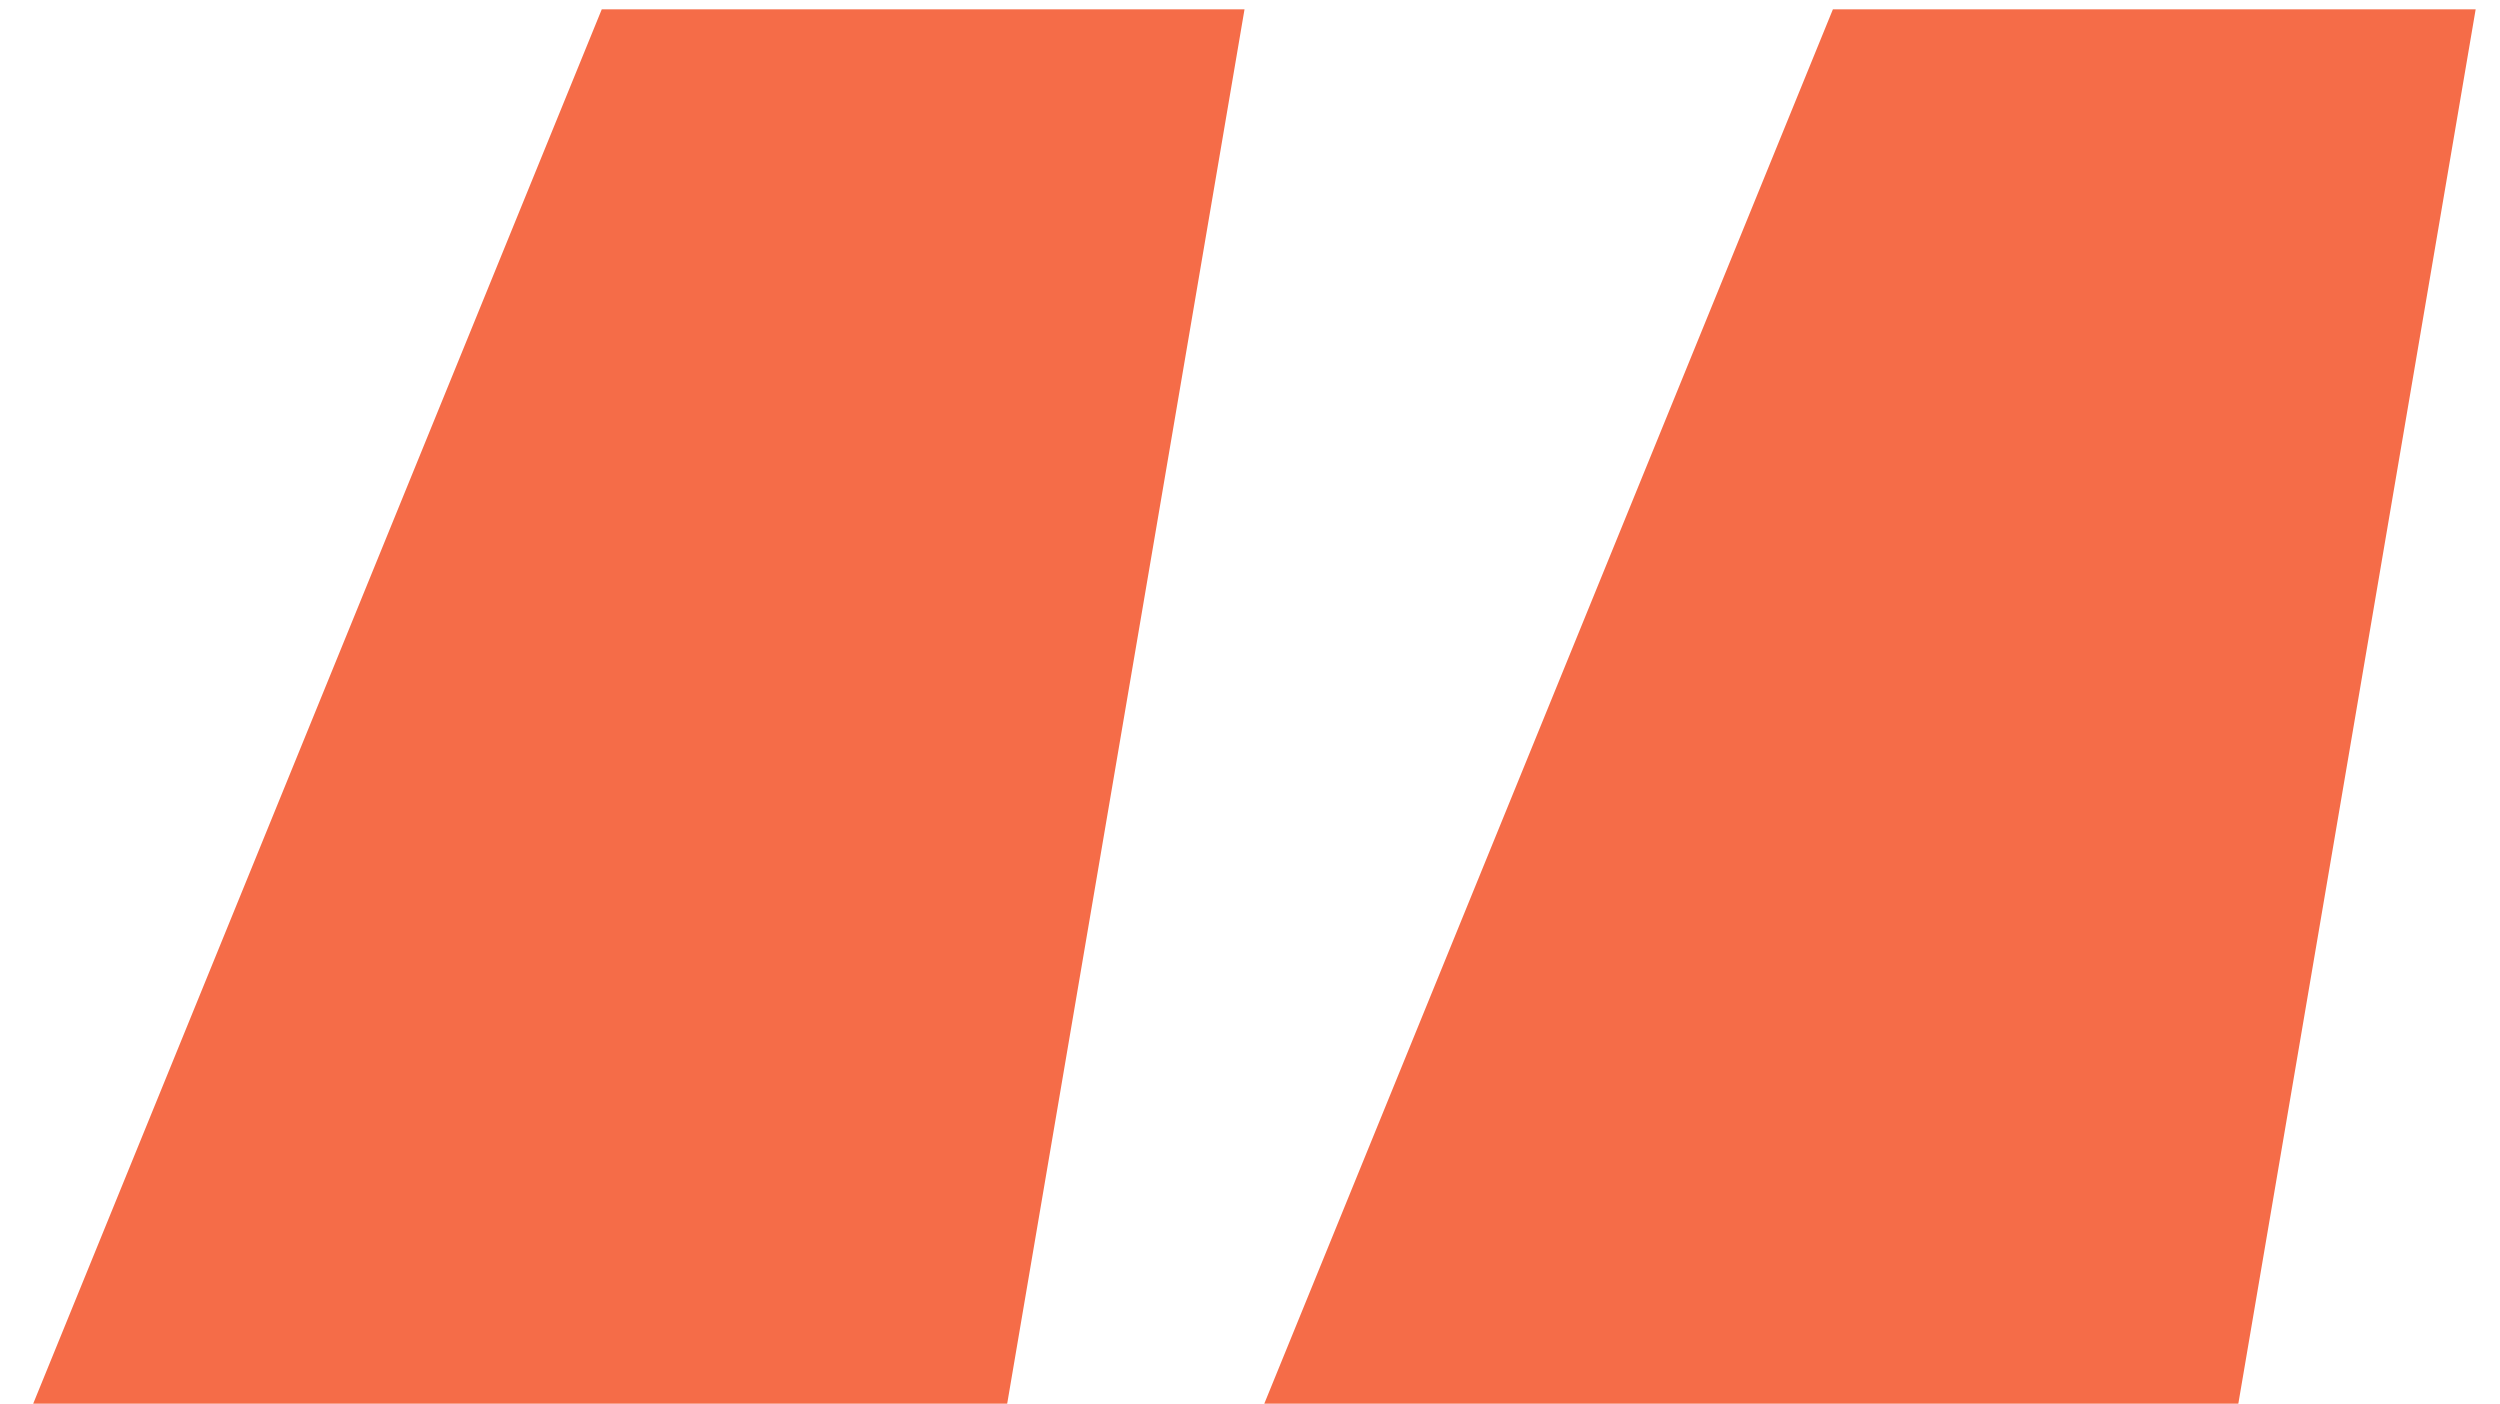
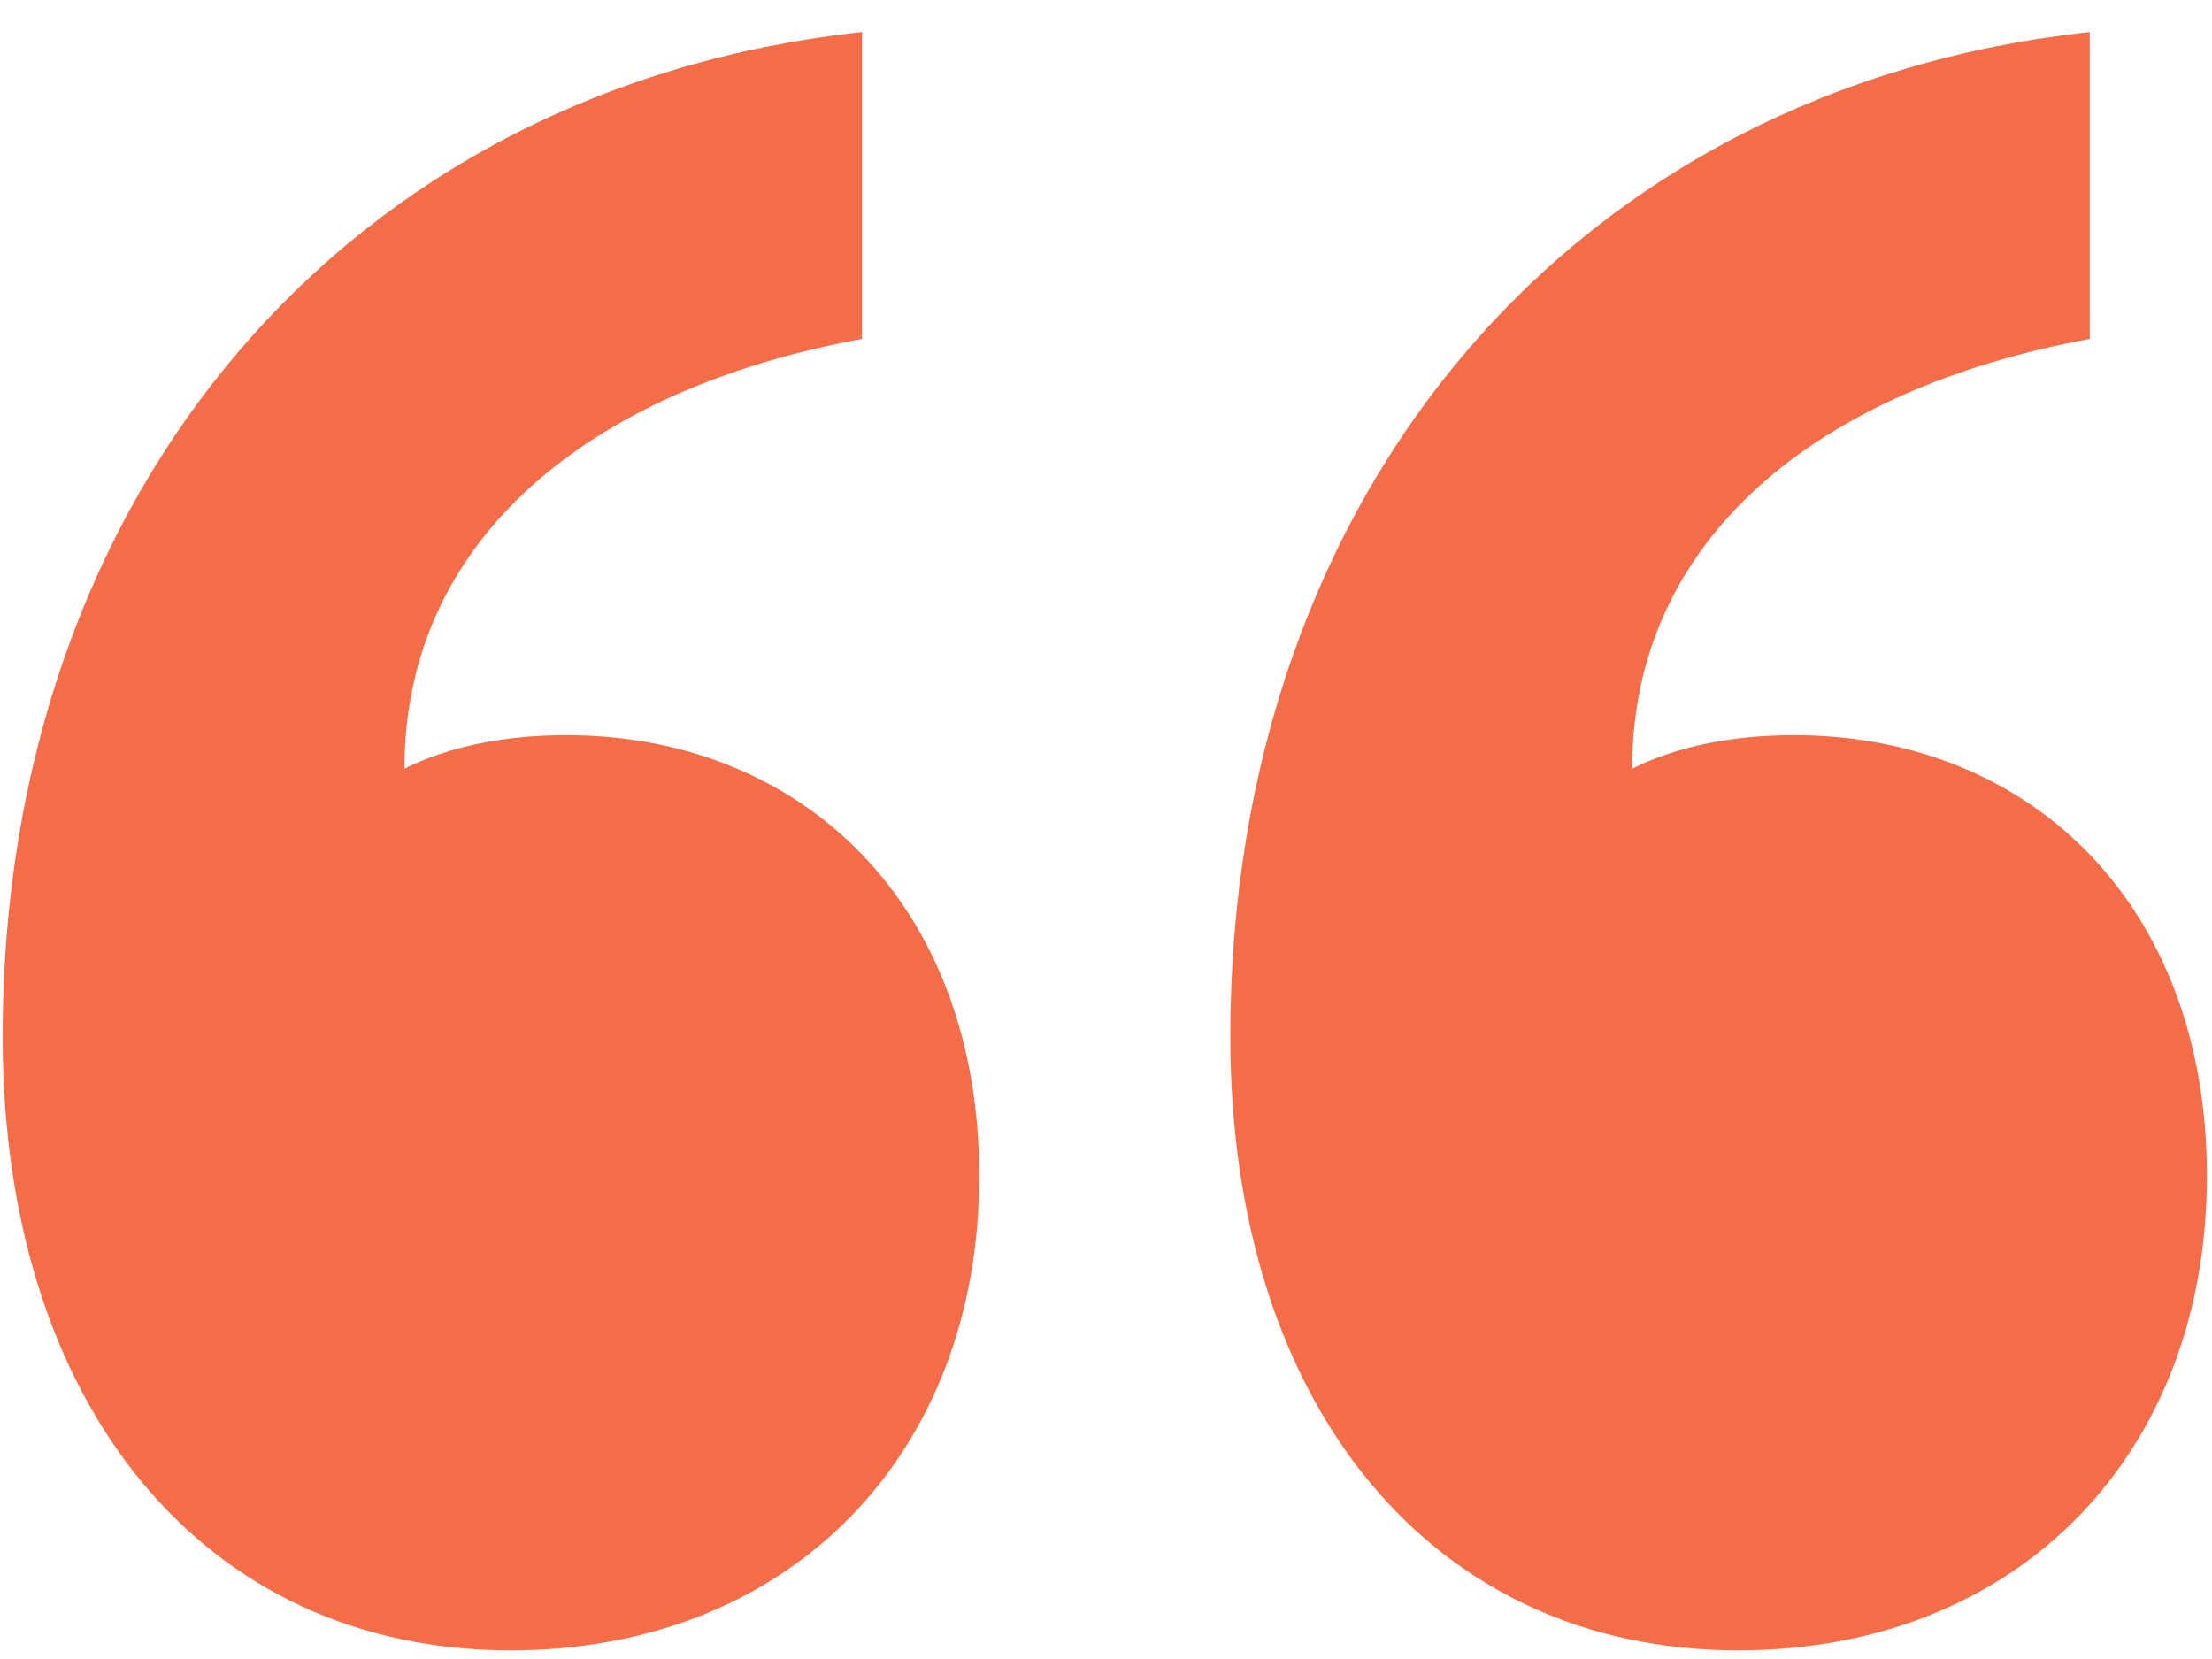
- <svg xmlns="http://www.w3.org/2000/svg" width="57" height="32" viewBox="0 0 57 32" fill="none">
-   <path d="M22.964 32.003H0.757L13.72 0.213H28.375L22.964 32.003ZM51.034 32.003H28.826L41.79 0.213H56.445L51.034 32.003Z" fill="#F56C48" />
+ <svg xmlns="http://www.w3.org/2000/svg" width="48" height="36" viewBox="0 0 48 36" fill="none">
+   <path d="M21.249 25.52C21.249 31.574 17.132 35.812 11.077 35.812C4.417 35.812 0.057 30.484 0.057 22.492C0.057 10.625 7.565 1.906 18.706 0.695V7.355C12.772 8.445 8.776 11.715 8.776 16.68C9.745 16.195 10.956 15.953 12.288 15.953C17.374 15.953 21.249 19.586 21.249 25.52ZM47.889 25.52C47.889 31.574 43.772 35.812 37.718 35.812C31.058 35.812 26.698 30.484 26.698 22.492C26.698 10.625 34.206 1.906 45.347 0.695V7.355C39.413 8.445 35.417 11.715 35.417 16.68C36.386 16.195 37.597 15.953 38.929 15.953C44.014 15.953 47.889 19.586 47.889 25.52Z" fill="#F56C48" />
</svg>
